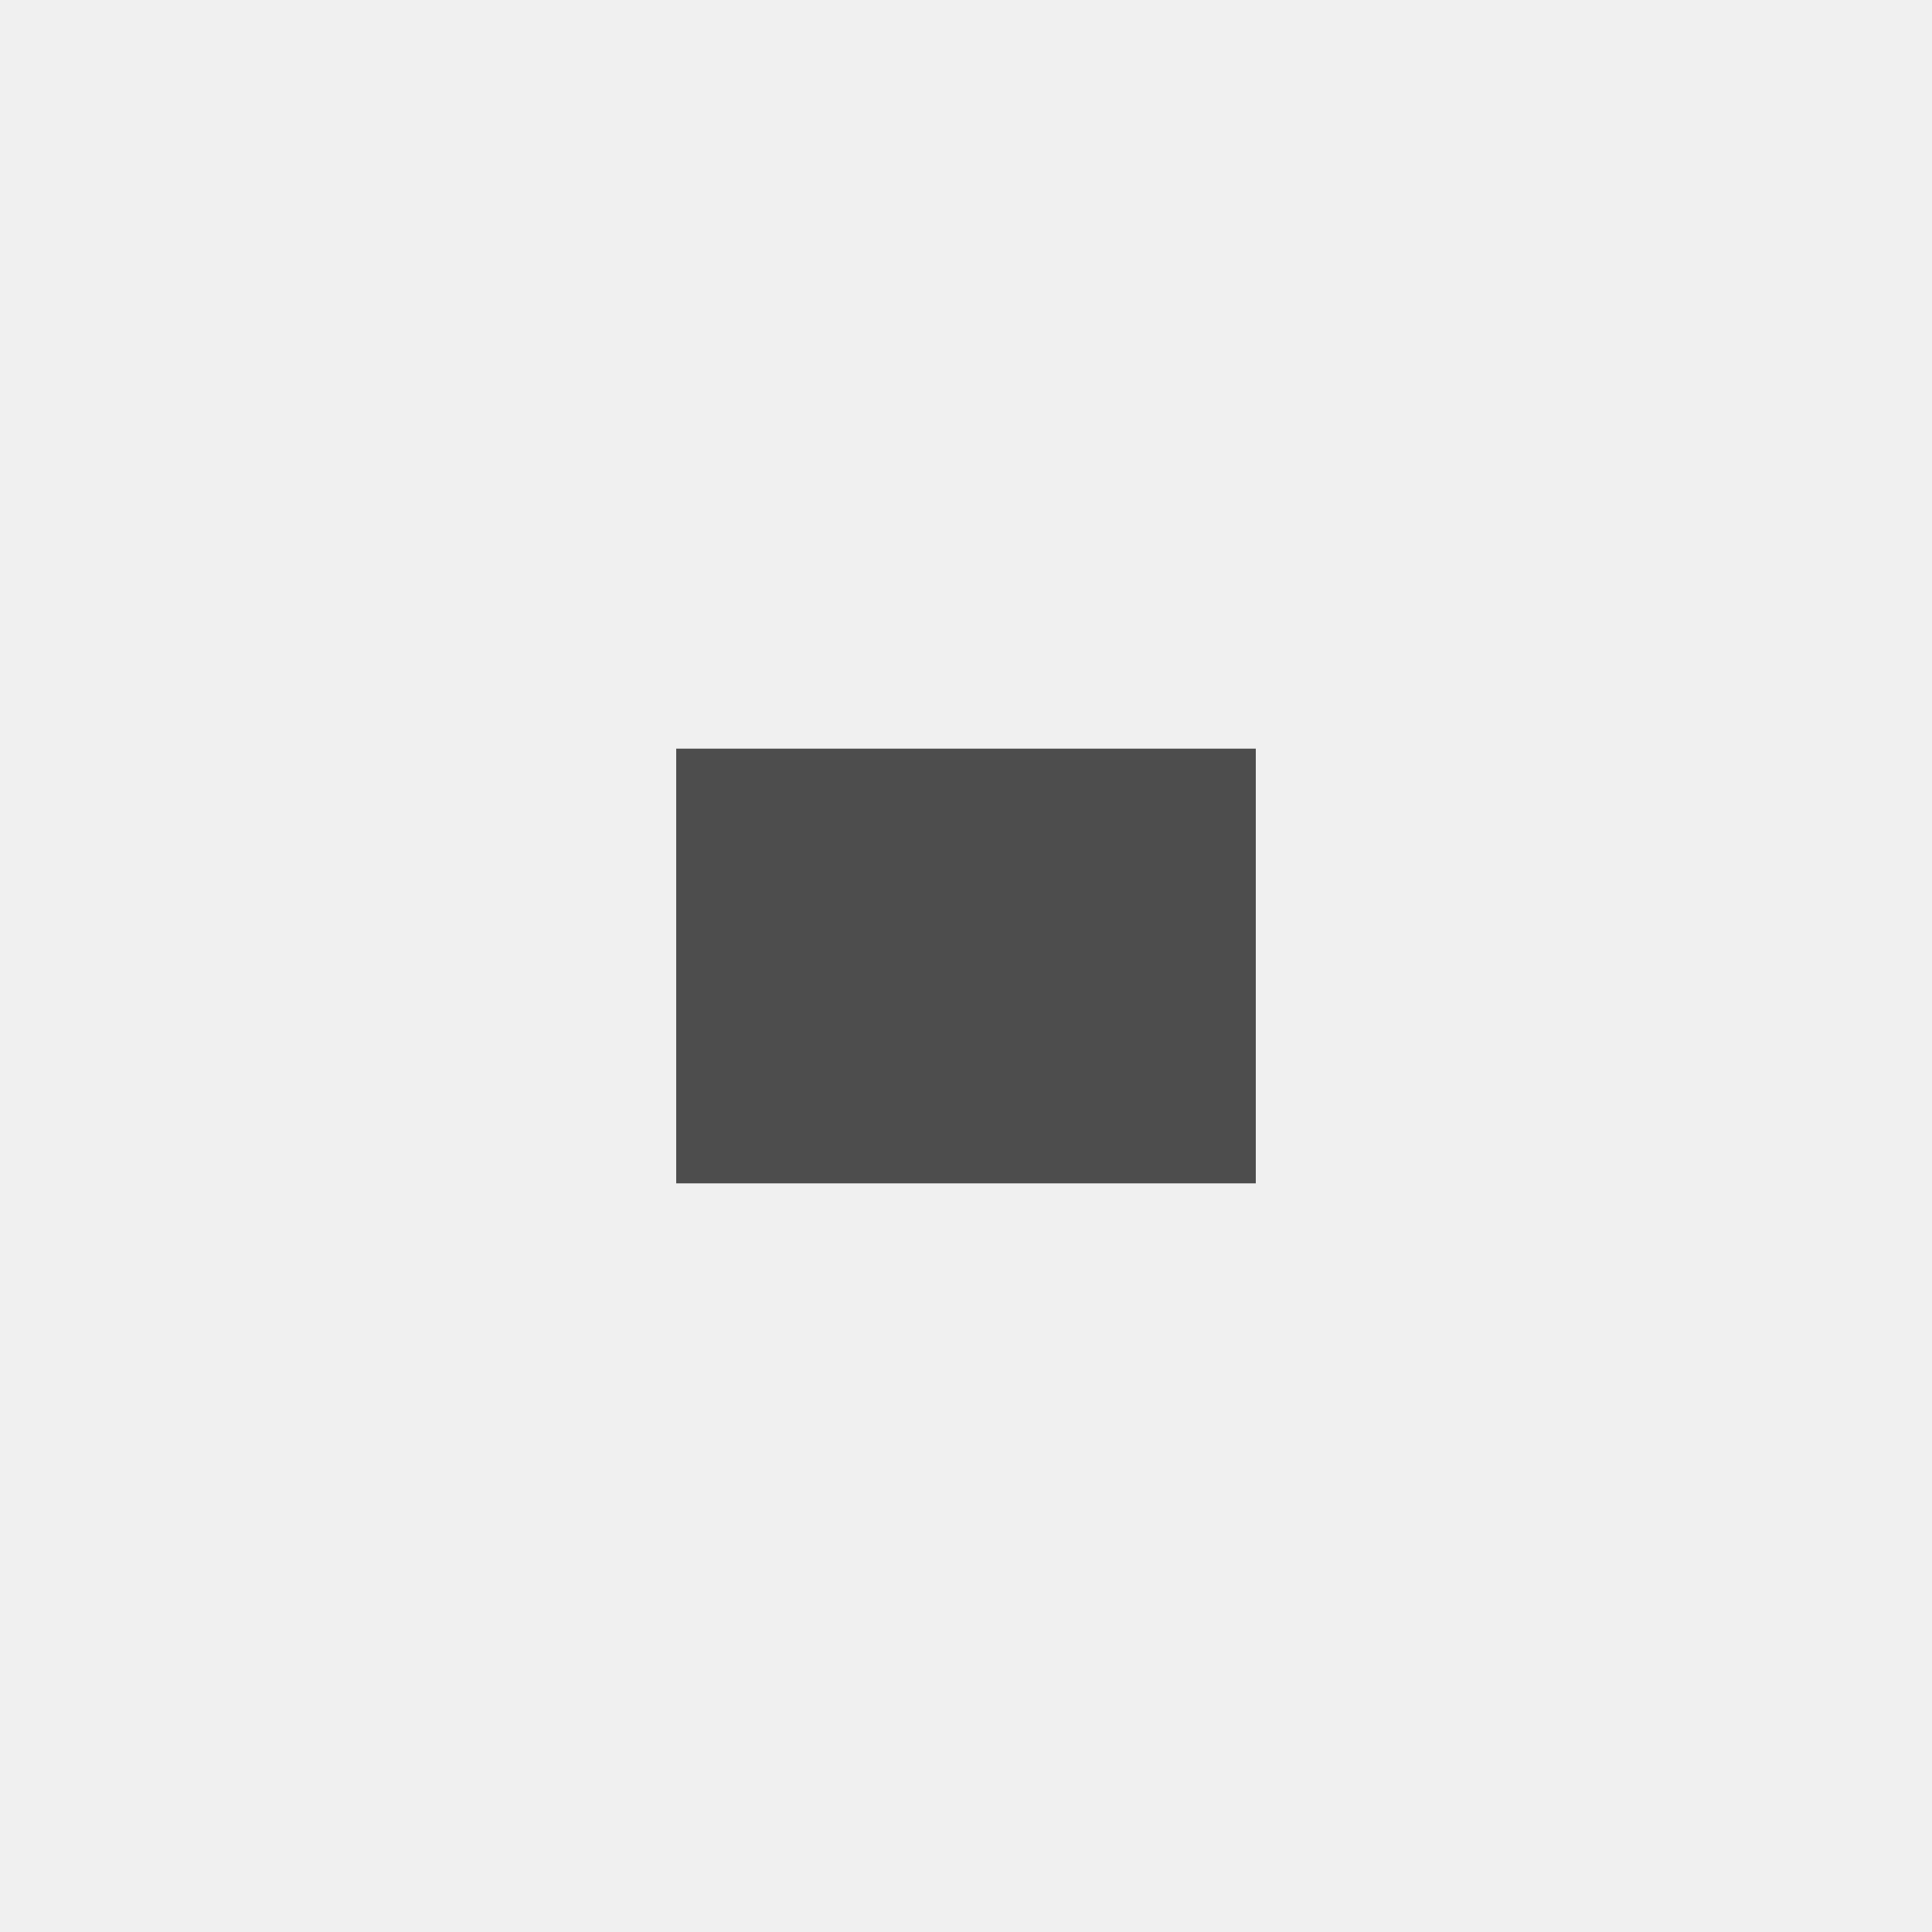
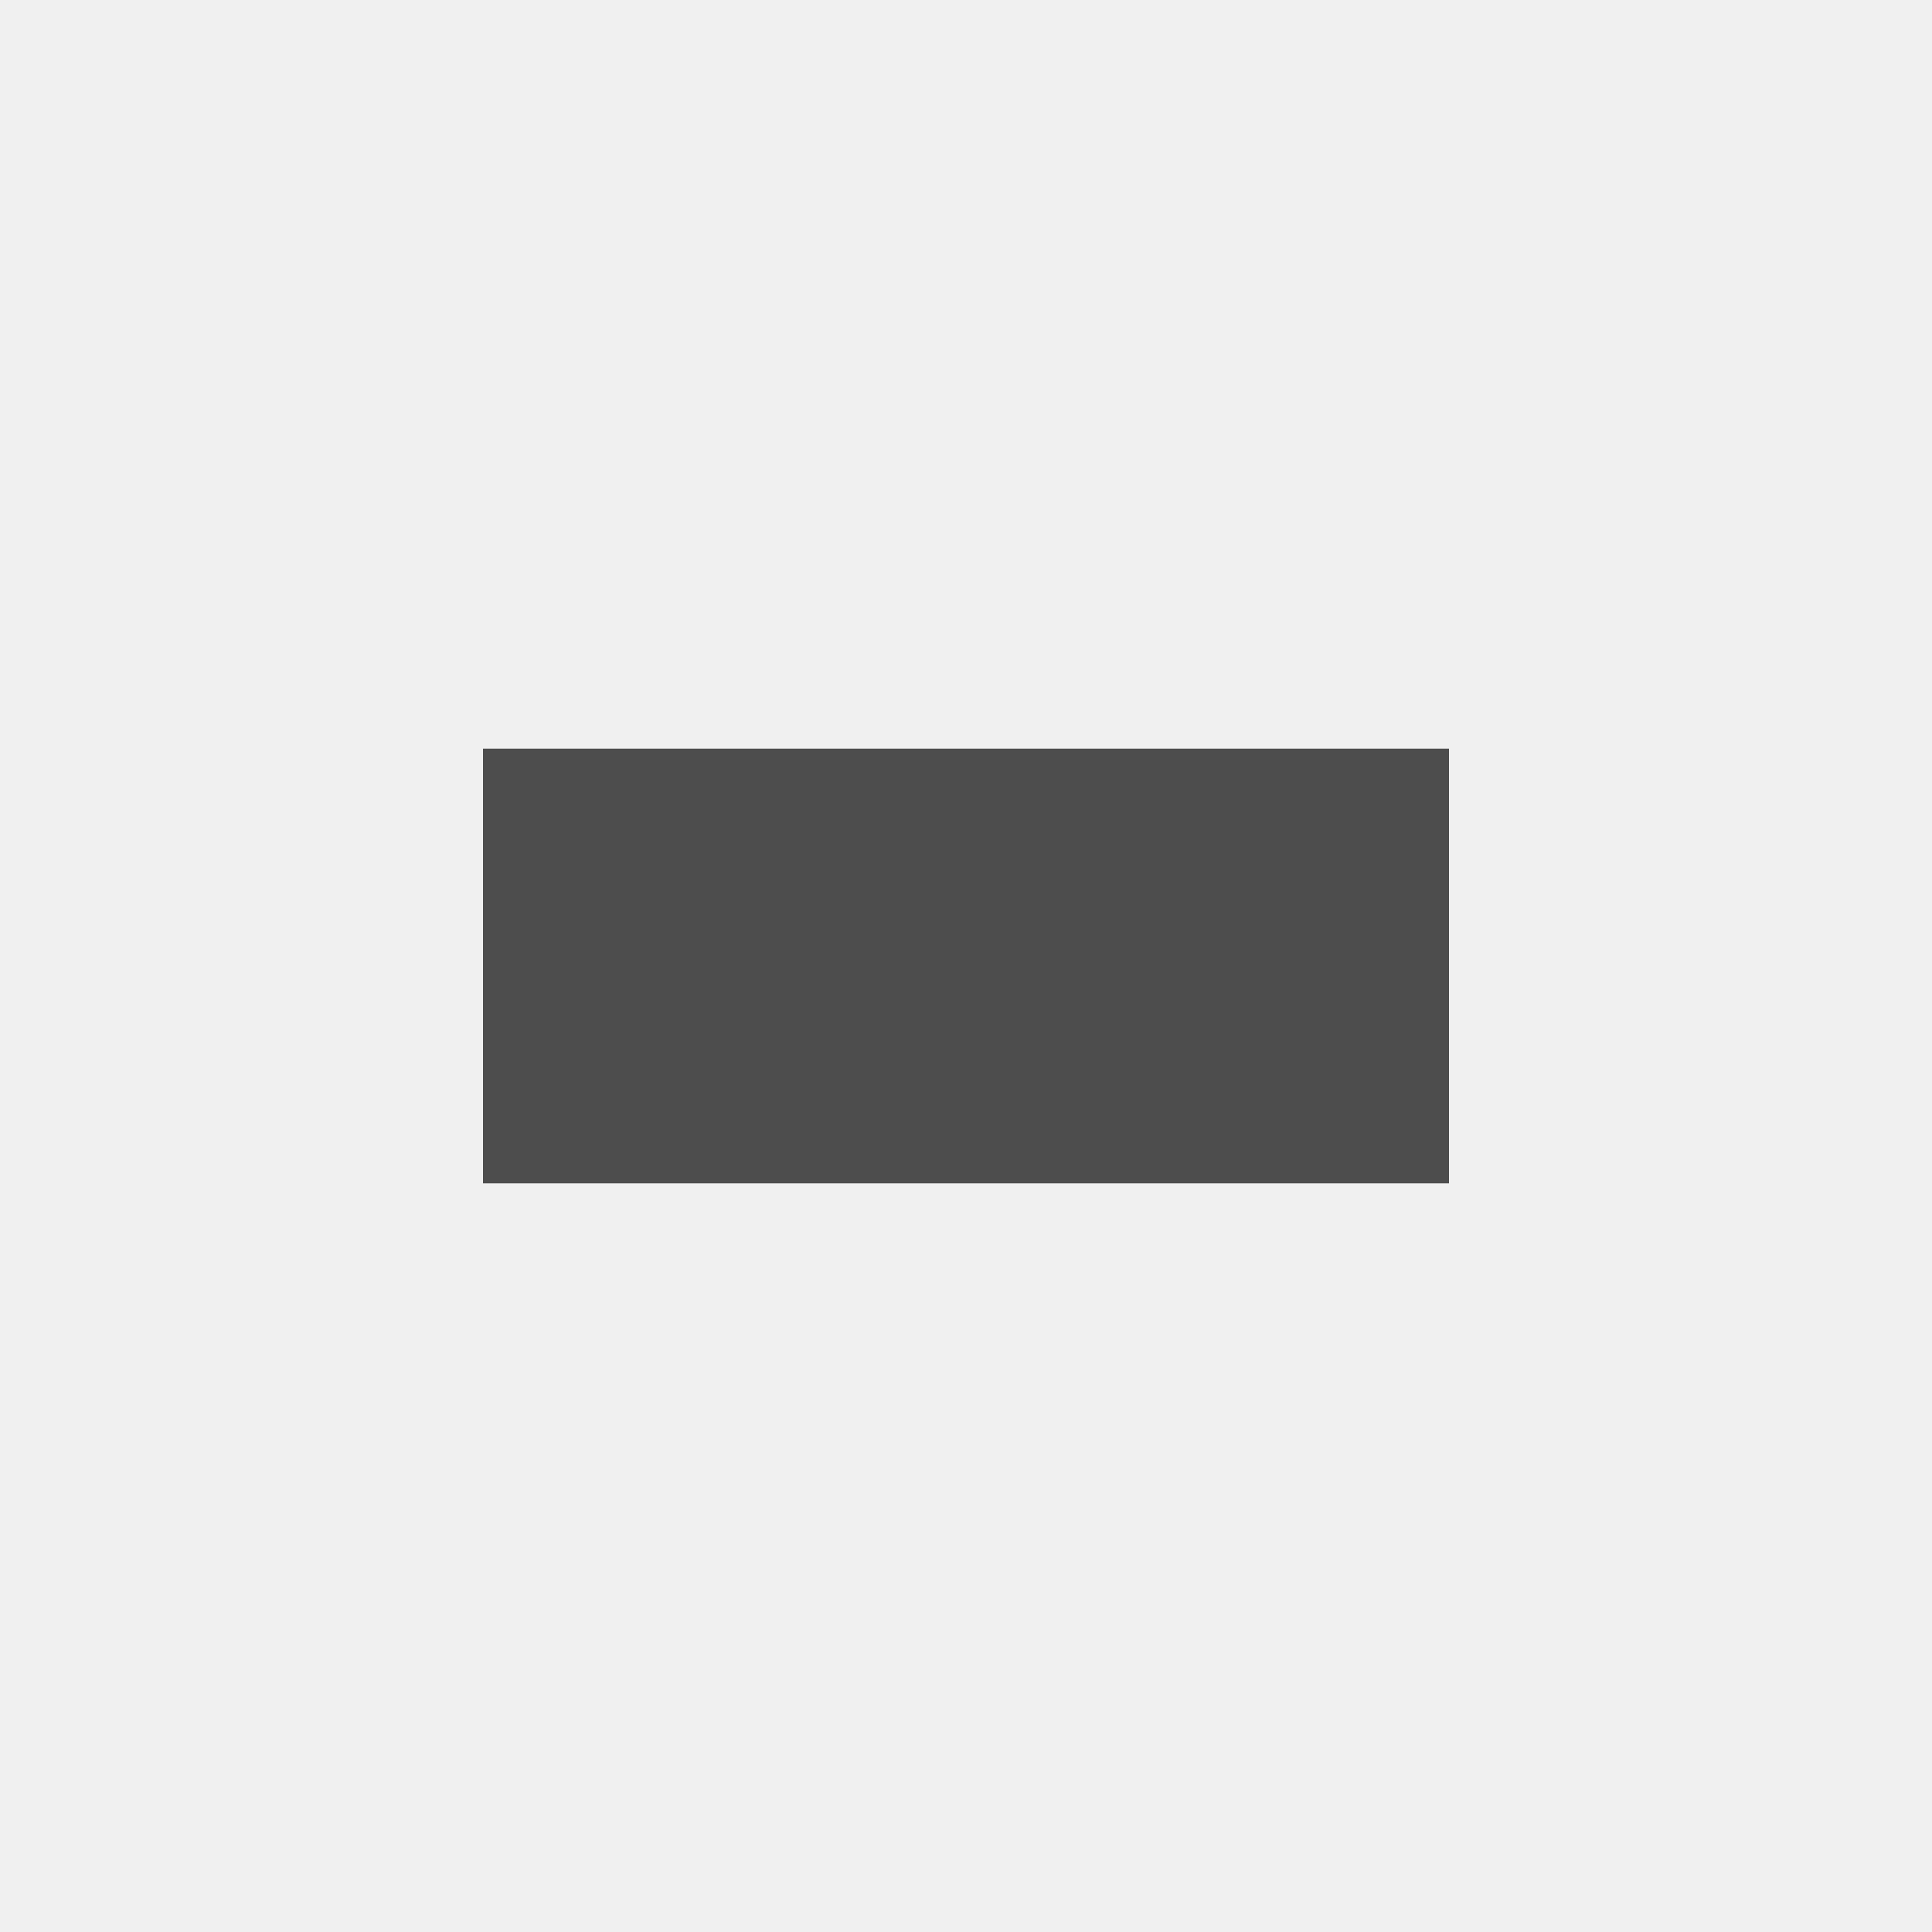
<svg xmlns="http://www.w3.org/2000/svg" width="80" height="80" viewBox="0 0 80 80">
+   <defs>
+     <style>.a{fill:#f0f0f0;}.b{fill:#4d4d4d;}</style>
+   </defs>
  <g transform="translate(-1 -1)">
-     <rect width="80" height="80" transform="translate(1 1)" fill="#f0f0f0" />
-     <rect width="24" height="18" transform="translate(29 32)" fill="#4d4d4d" />
+     <rect class="a" width="80" height="80" transform="translate(1 1)" />
+     <rect class="b" width="40" height="18" transform="translate(21 32)" />
  </g>
</svg>
